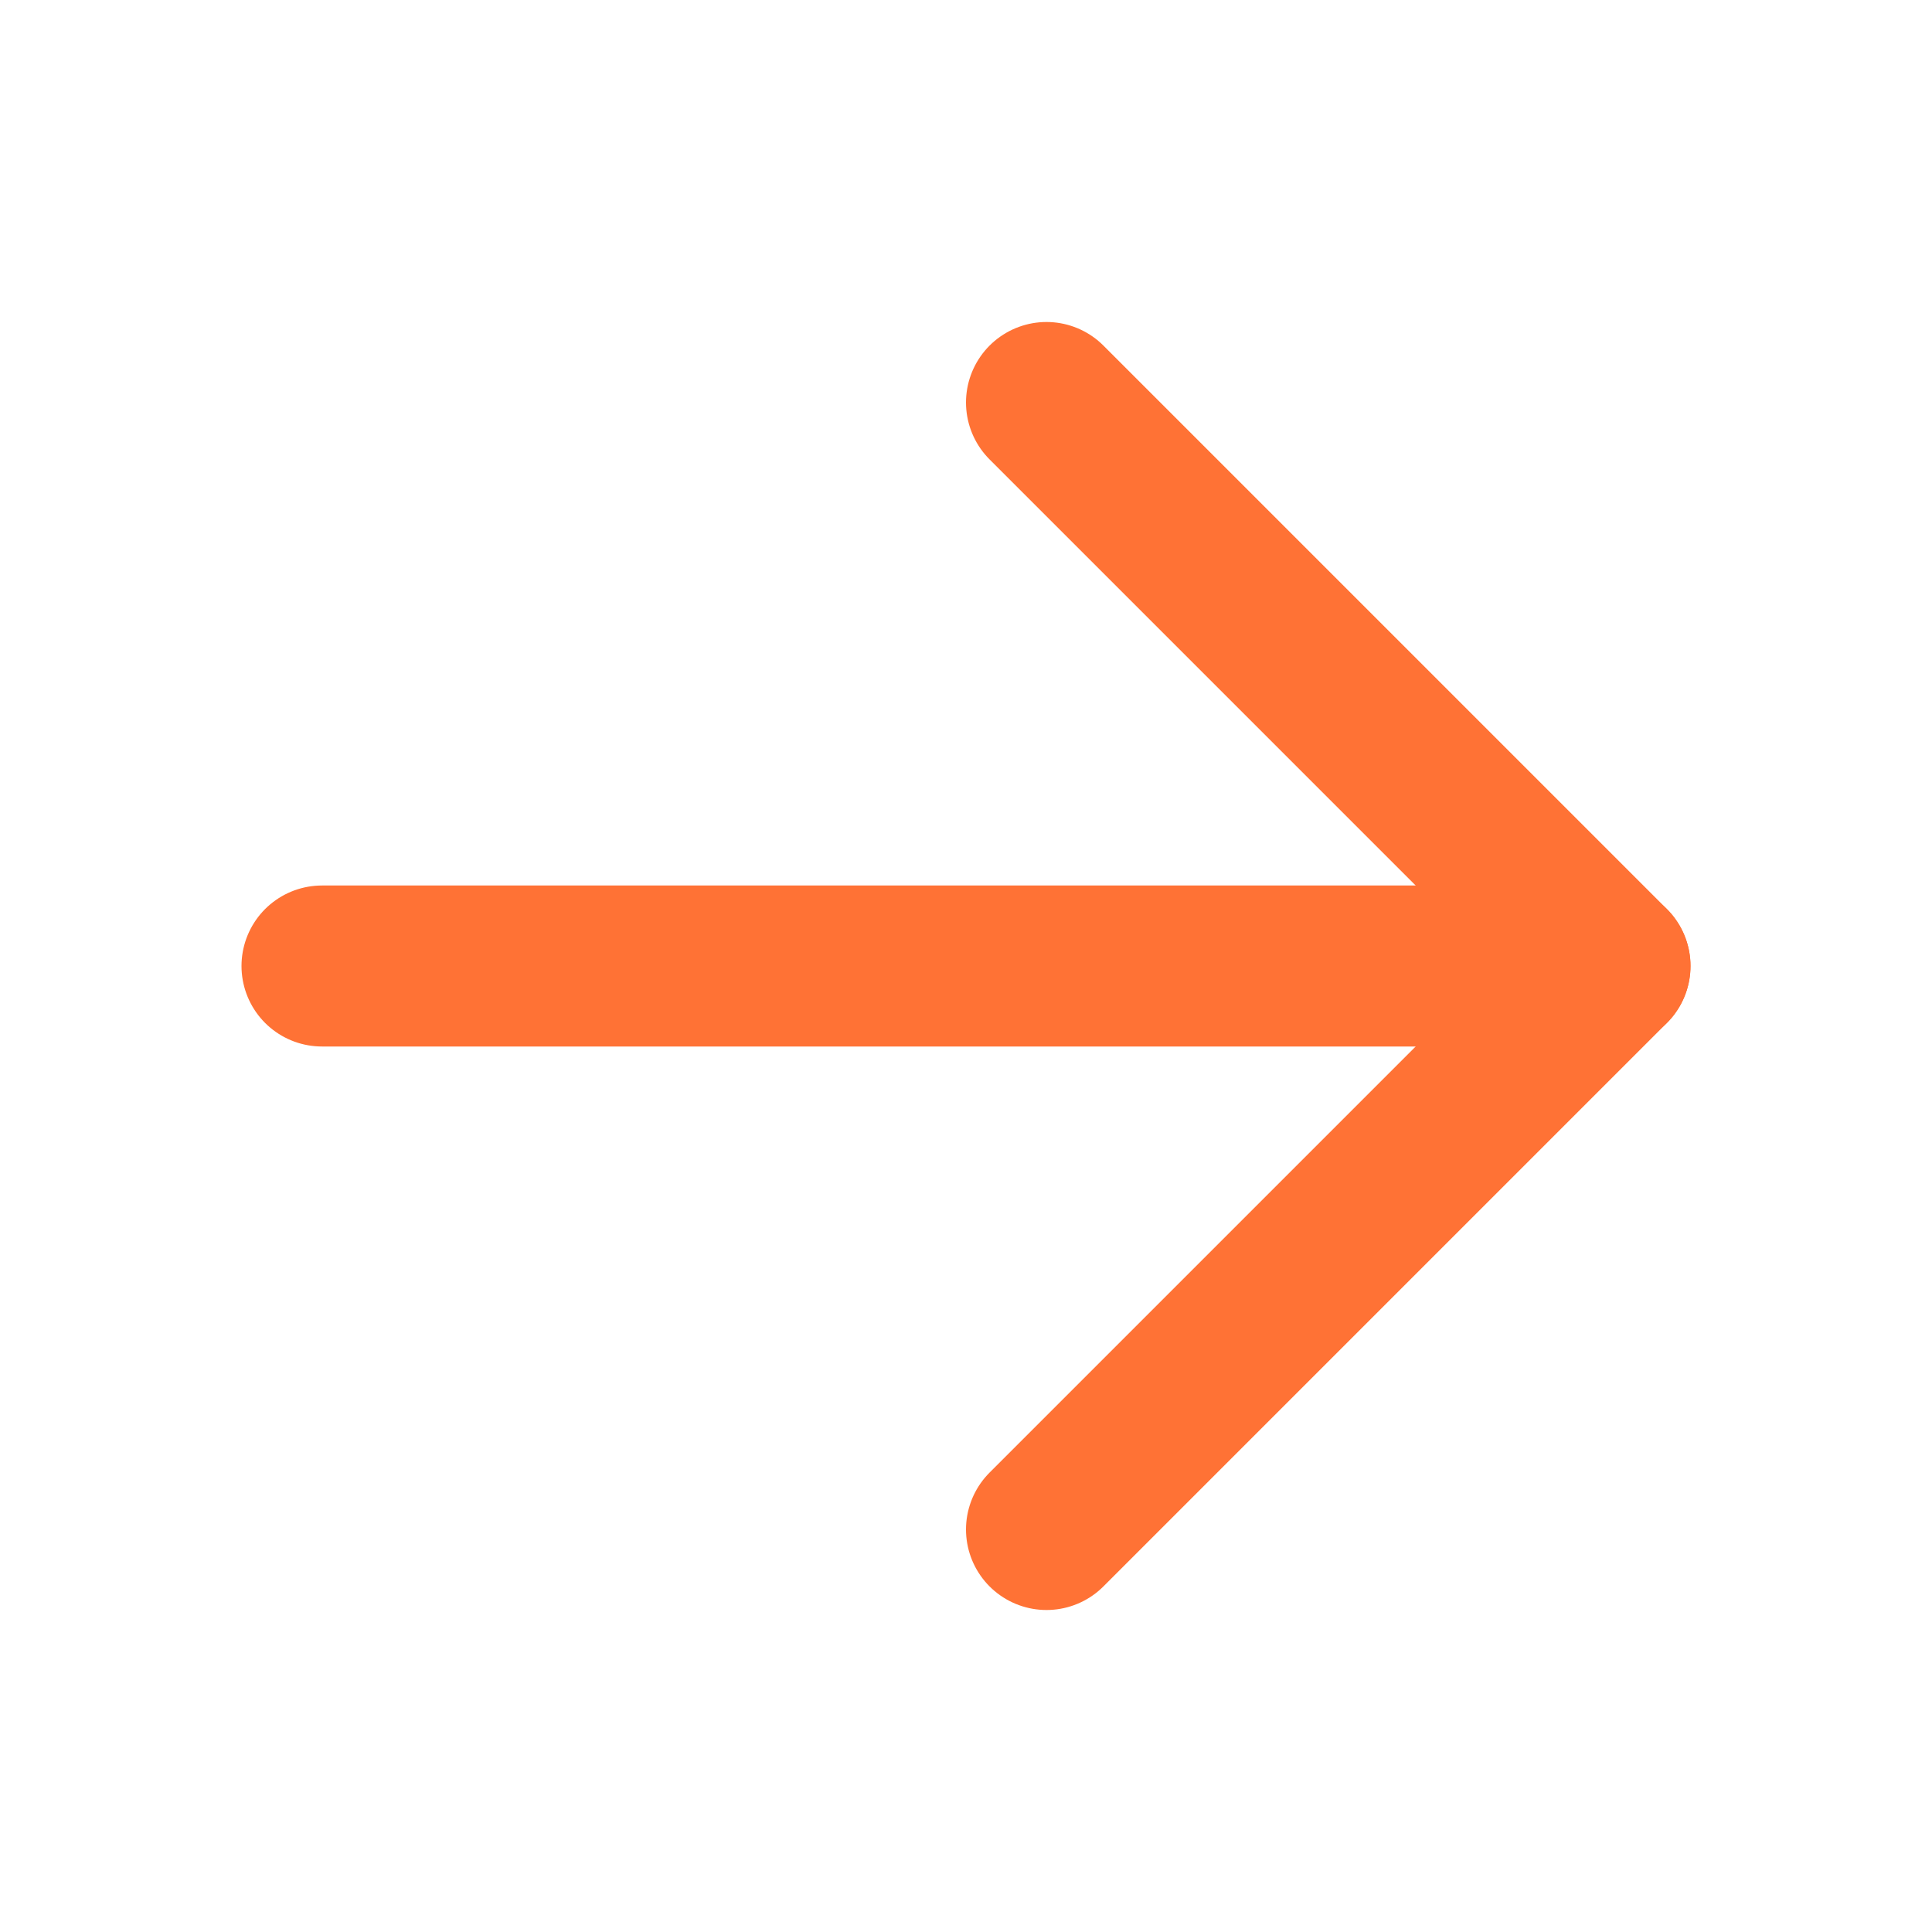
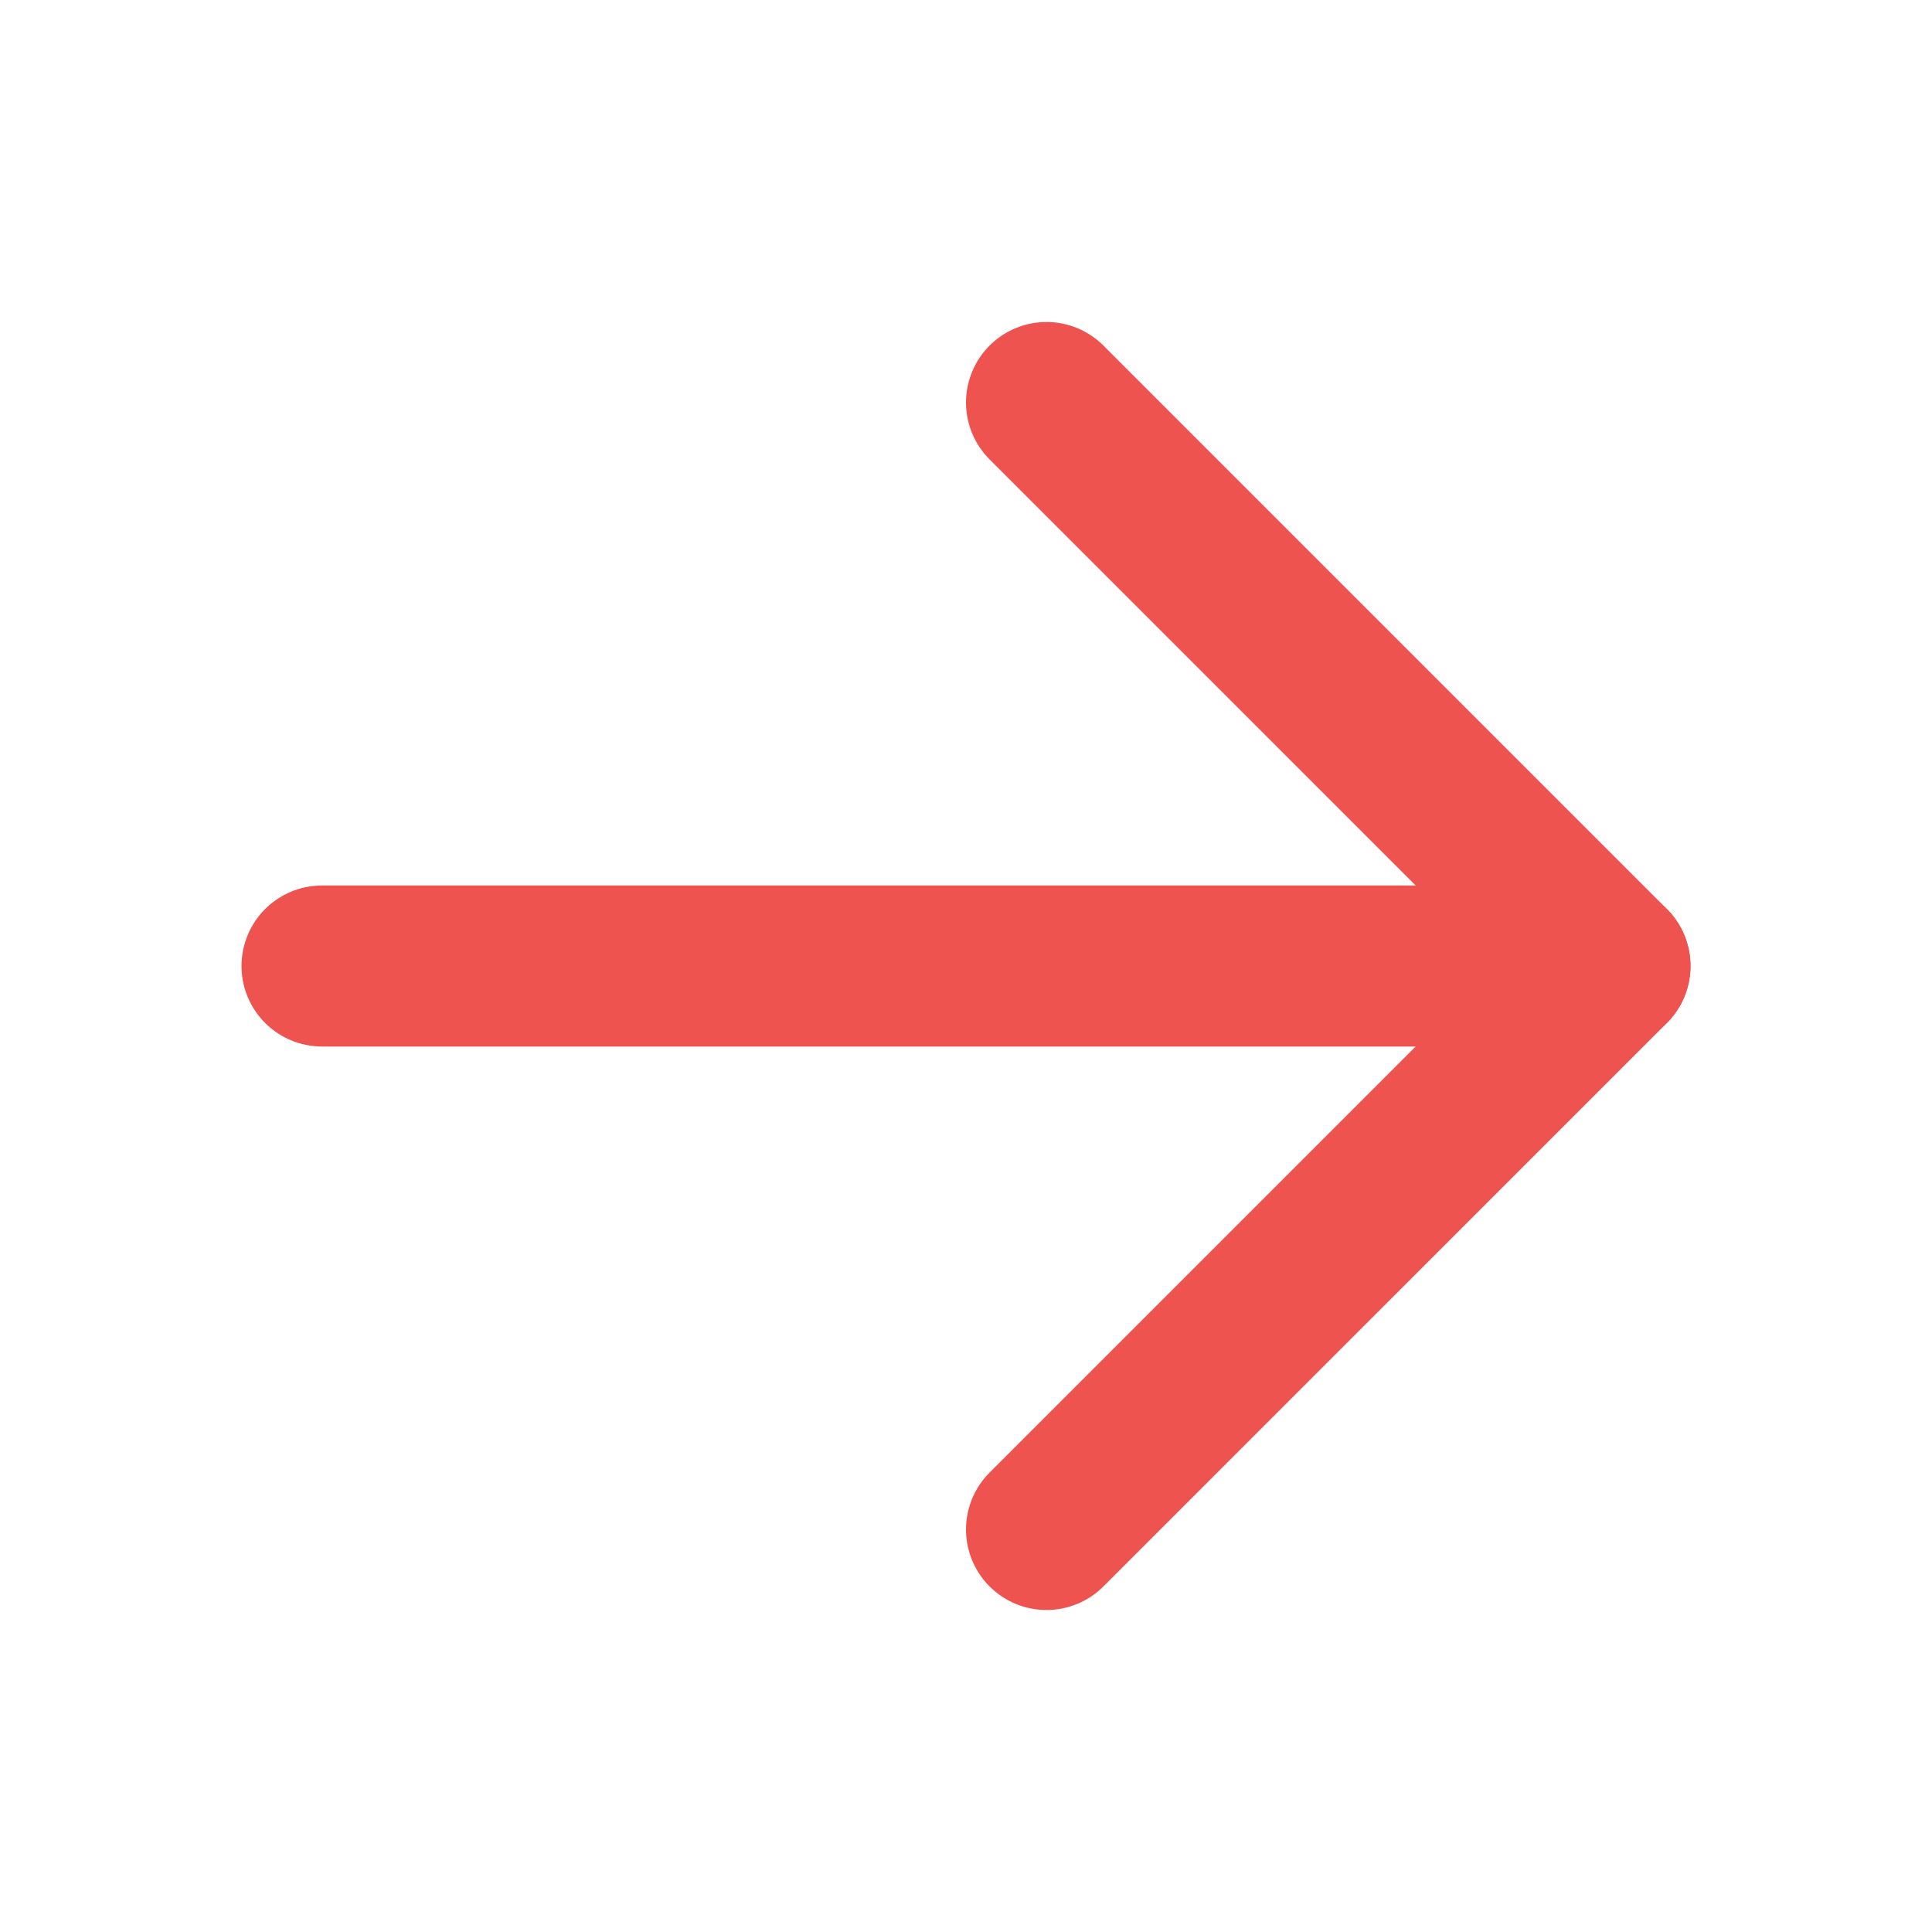
<svg xmlns="http://www.w3.org/2000/svg" width="24" height="24" viewBox="0 0 24 24" fill="none">
-   <path d="M4 12H20" stroke="#FF7235" stroke-width="2" stroke-linecap="round" stroke-linejoin="round" />
-   <path d="M13 5L20 12L13 19" stroke="#FF7235" stroke-width="2" stroke-linecap="round" stroke-linejoin="round" />
+   <path d="M4 12H20" stroke="#ef5350" stroke-width="2" stroke-linecap="round" stroke-linejoin="round" />
+   <path d="M13 5L20 12L13 19" stroke="#ef5350" stroke-width="2" stroke-linecap="round" stroke-linejoin="round" />
</svg>
